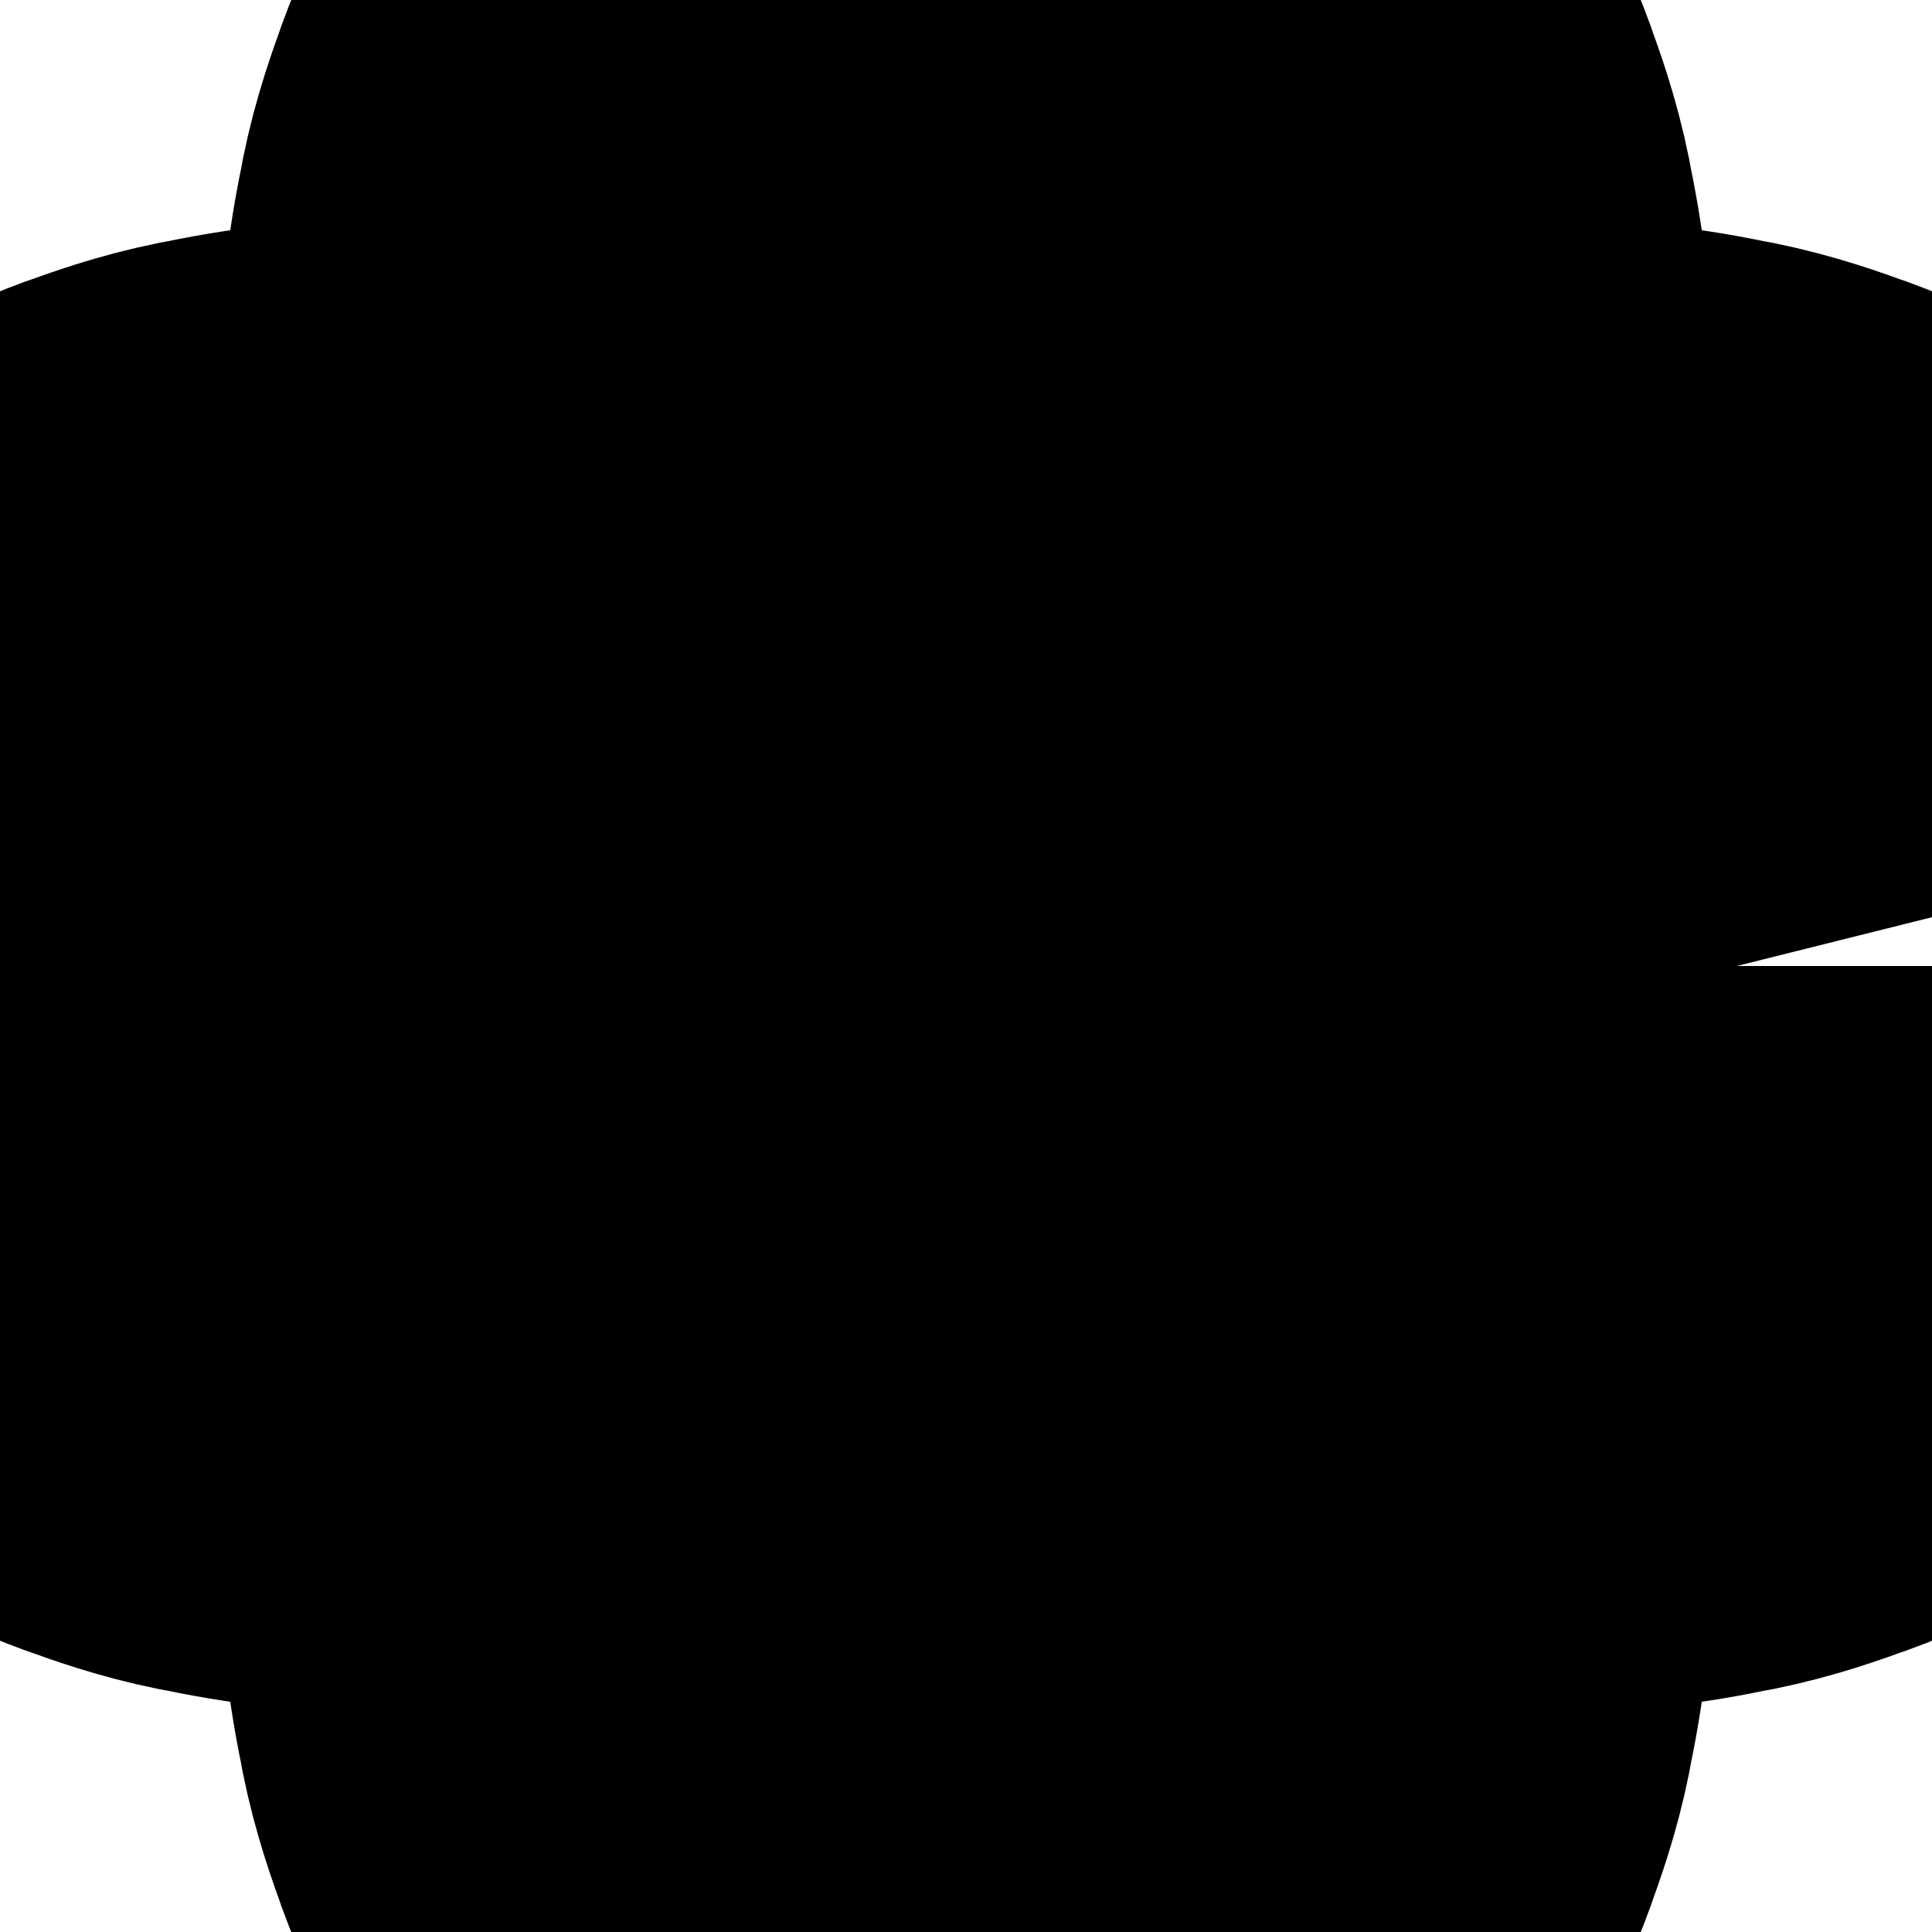
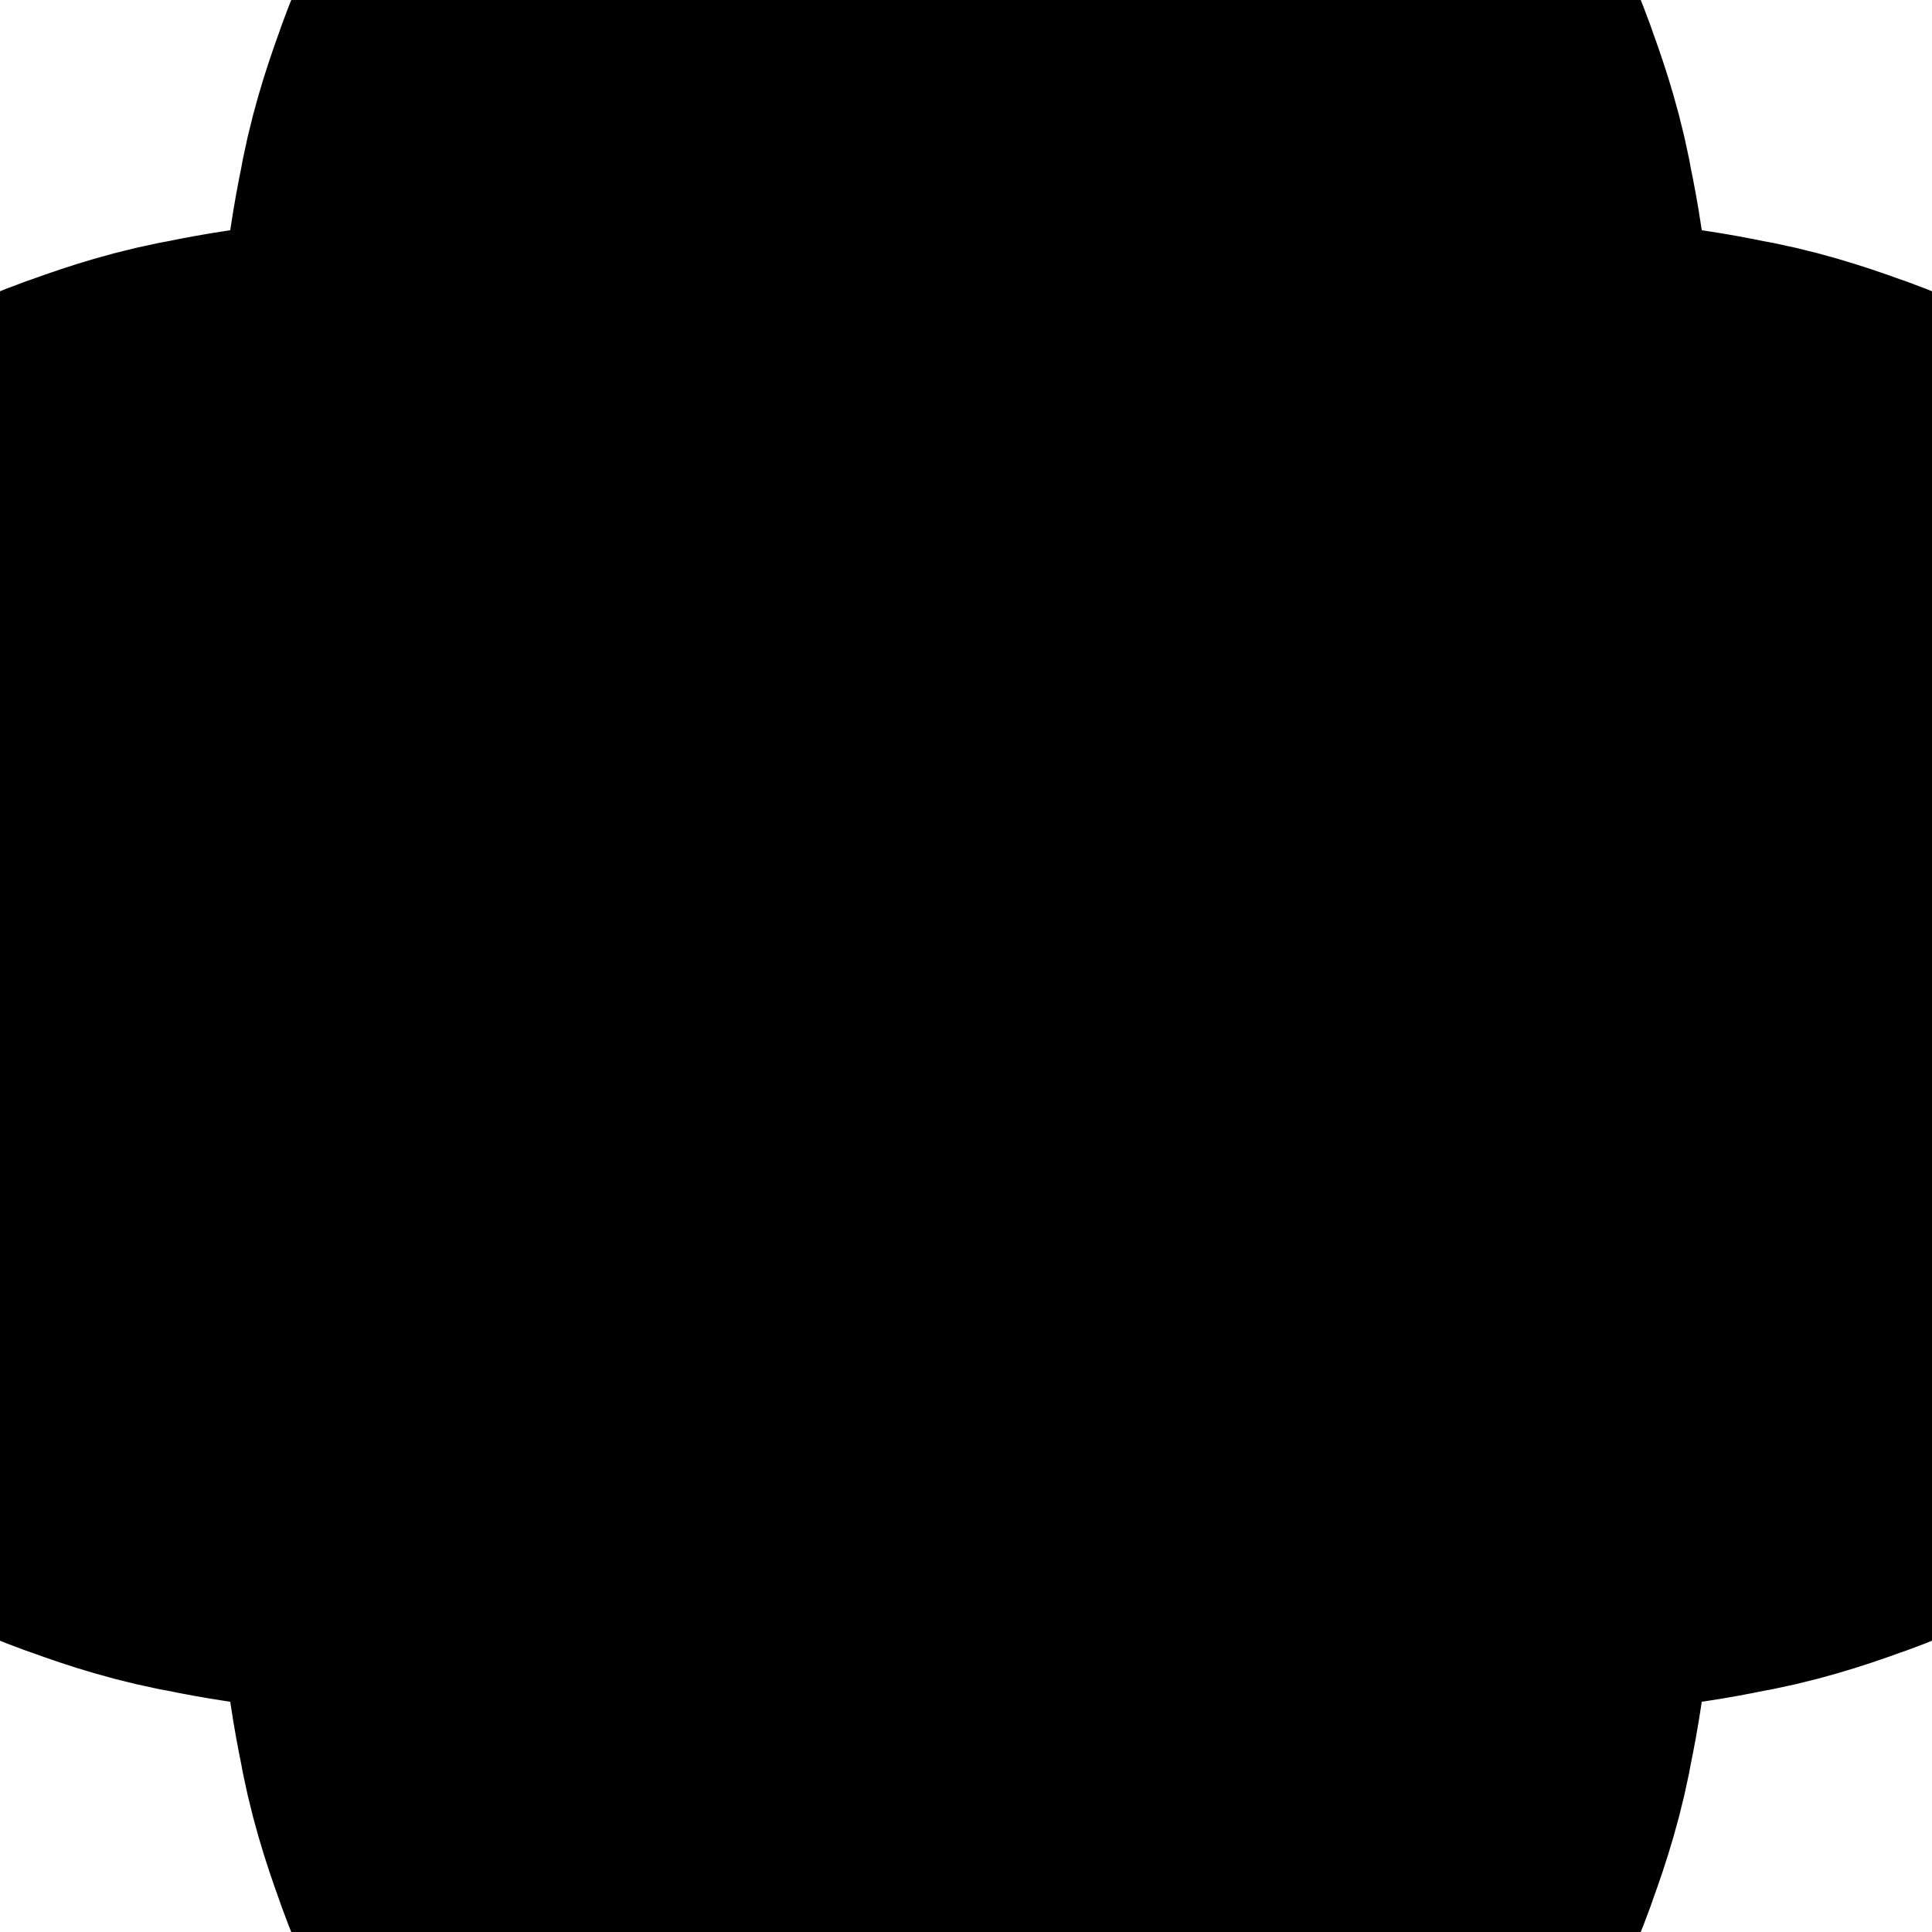
<svg xmlns="http://www.w3.org/2000/svg" viewBox="-1 -1 2 2" data-name="Clover" data-beats="16" data-ppqn="128">
-   <path d="M 1 0 C 1 0.016 0.998 0.033 0.994 0.049 C 0.99 0.065 0.984 0.081 0.976 0.096 C 0.968 0.111 0.958 0.126 0.947 0.14 C 0.935 0.154 0.921 0.168 0.906 0.18 C 0.891 0.193 0.874 0.204 0.856 0.214 C 0.837 0.225 0.817 0.234 0.796 0.241 C 0.774 0.249 0.752 0.256 0.728 0.26 C 0.704 0.265 0.679 0.269 0.653 0.271 C 0.628 0.272 0.601 0.273 0.574 0.271 C 0.546 0.27 0.518 0.267 0.49 0.262 C 0.462 0.257 0.433 0.251 0.404 0.242 C 0.376 0.234 0.347 0.224 0.318 0.213 C 0.29 0.201 0.261 0.188 0.233 0.173 C 0.205 0.158 0.178 0.142 0.151 0.124 C 0.124 0.106 0.098 0.086 0.073 0.066 C 0.048 0.045 0.001 -0.001 0 0 C -0.001 0.001 0.045 0.048 0.066 0.073 C 0.086 0.098 0.106 0.124 0.124 0.151 C 0.142 0.178 0.158 0.205 0.173 0.233 C 0.188 0.261 0.201 0.29 0.213 0.318 C 0.224 0.347 0.234 0.376 0.242 0.404 C 0.251 0.433 0.257 0.462 0.262 0.49 C 0.267 0.518 0.27 0.546 0.271 0.574 C 0.273 0.601 0.272 0.628 0.271 0.653 C 0.269 0.679 0.265 0.704 0.26 0.728 C 0.256 0.752 0.249 0.774 0.241 0.796 C 0.234 0.817 0.225 0.837 0.214 0.856 C 0.204 0.874 0.193 0.891 0.18 0.906 C 0.168 0.921 0.154 0.935 0.14 0.947 C 0.126 0.958 0.111 0.968 0.096 0.976 C 0.081 0.984 0.065 0.99 0.049 0.994 C 0.033 0.998 0.016 1 -0 1 C -0.016 1 -0.033 0.998 -0.049 0.994 C -0.065 0.99 -0.081 0.984 -0.096 0.976 C -0.111 0.968 -0.126 0.958 -0.14 0.947 C -0.154 0.935 -0.168 0.921 -0.18 0.906 C -0.193 0.891 -0.204 0.874 -0.214 0.856 C -0.225 0.837 -0.234 0.817 -0.241 0.796 C -0.249 0.774 -0.256 0.752 -0.26 0.728 C -0.265 0.704 -0.269 0.679 -0.271 0.653 C -0.272 0.628 -0.273 0.601 -0.271 0.574 C -0.27 0.546 -0.267 0.518 -0.262 0.49 C -0.257 0.462 -0.251 0.433 -0.242 0.404 C -0.234 0.376 -0.224 0.347 -0.213 0.318 C -0.201 0.29 -0.188 0.261 -0.173 0.233 C -0.158 0.205 -0.142 0.178 -0.124 0.151 C -0.106 0.124 -0.086 0.098 -0.066 0.073 C -0.045 0.048 0.001 0.001 -0 0 C -0.001 -0.001 -0.048 0.045 -0.073 0.066 C -0.098 0.086 -0.124 0.106 -0.151 0.124 C -0.178 0.142 -0.205 0.158 -0.233 0.173 C -0.261 0.188 -0.29 0.201 -0.318 0.213 C -0.347 0.224 -0.376 0.234 -0.404 0.242 C -0.433 0.251 -0.462 0.257 -0.49 0.262 C -0.518 0.267 -0.546 0.27 -0.574 0.271 C -0.601 0.273 -0.628 0.272 -0.653 0.271 C -0.679 0.269 -0.704 0.265 -0.728 0.26 C -0.752 0.256 -0.774 0.249 -0.796 0.241 C -0.817 0.234 -0.837 0.225 -0.856 0.214 C -0.874 0.204 -0.891 0.193 -0.906 0.18 C -0.921 0.168 -0.935 0.154 -0.947 0.14 C -0.958 0.126 -0.968 0.111 -0.976 0.096 C -0.984 0.081 -0.99 0.065 -0.994 0.049 C -0.998 0.033 -1 0.016 -1 -0 C -1 -0.016 -0.998 -0.033 -0.994 -0.049 C -0.99 -0.065 -0.984 -0.081 -0.976 -0.096 C -0.968 -0.111 -0.958 -0.126 -0.947 -0.14 C -0.935 -0.154 -0.921 -0.168 -0.906 -0.18 C -0.891 -0.193 -0.874 -0.204 -0.856 -0.214 C -0.837 -0.225 -0.817 -0.234 -0.796 -0.241 C -0.774 -0.249 -0.752 -0.256 -0.728 -0.26 C -0.704 -0.265 -0.679 -0.269 -0.653 -0.271 C -0.628 -0.272 -0.601 -0.273 -0.574 -0.271 C -0.546 -0.27 -0.518 -0.267 -0.49 -0.262 C -0.462 -0.257 -0.433 -0.251 -0.404 -0.242 C -0.376 -0.234 -0.347 -0.224 -0.318 -0.213 C -0.29 -0.201 -0.261 -0.188 -0.233 -0.173 C -0.205 -0.158 -0.178 -0.142 -0.151 -0.124 C -0.124 -0.106 -0.098 -0.086 -0.073 -0.066 C -0.048 -0.045 -0.001 0.001 -0 -0 C 0.001 -0.001 -0.045 -0.048 -0.066 -0.073 C -0.086 -0.098 -0.106 -0.124 -0.124 -0.151 C -0.142 -0.178 -0.158 -0.205 -0.173 -0.233 C -0.188 -0.261 -0.201 -0.29 -0.213 -0.318 C -0.224 -0.347 -0.234 -0.376 -0.242 -0.404 C -0.251 -0.433 -0.257 -0.462 -0.262 -0.49 C -0.267 -0.518 -0.27 -0.546 -0.271 -0.574 C -0.273 -0.601 -0.272 -0.628 -0.271 -0.653 C -0.269 -0.679 -0.265 -0.704 -0.26 -0.728 C -0.256 -0.752 -0.249 -0.774 -0.241 -0.796 C -0.234 -0.817 -0.225 -0.837 -0.214 -0.856 C -0.204 -0.874 -0.193 -0.891 -0.18 -0.906 C -0.168 -0.921 -0.154 -0.935 -0.14 -0.947 C -0.126 -0.958 -0.111 -0.968 -0.096 -0.976 C -0.081 -0.984 -0.065 -0.99 -0.049 -0.994 C -0.033 -0.998 -0.016 -1 0 -1 C 0.016 -1 0.033 -0.998 0.049 -0.994 C 0.065 -0.99 0.081 -0.984 0.096 -0.976 C 0.111 -0.968 0.126 -0.958 0.14 -0.947 C 0.154 -0.935 0.168 -0.921 0.18 -0.906 C 0.193 -0.891 0.204 -0.874 0.214 -0.856 C 0.225 -0.837 0.234 -0.817 0.241 -0.796 C 0.249 -0.774 0.256 -0.752 0.26 -0.728 C 0.265 -0.704 0.269 -0.679 0.271 -0.653 C 0.272 -0.628 0.273 -0.601 0.271 -0.574 C 0.27 -0.546 0.267 -0.518 0.262 -0.49 C 0.257 -0.462 0.251 -0.433 0.242 -0.404 C 0.234 -0.376 0.224 -0.347 0.213 -0.318 C 0.201 -0.29 0.188 -0.261 0.173 -0.233 C 0.158 -0.205 0.142 -0.178 0.124 -0.151 C 0.106 -0.124 0.086 -0.098 0.066 -0.073 C 0.045 -0.048 -0.001 -0.001 0 -0 C 0.001 0.001 0.048 -0.045 0.073 -0.066 C 0.098 -0.086 0.124 -0.106 0.151 -0.124 C 0.178 -0.142 0.205 -0.158 0.233 -0.173 C 0.261 -0.188 0.29 -0.201 0.318 -0.213 C 0.347 -0.224 0.376 -0.234 0.404 -0.242 C 0.433 -0.251 0.462 -0.257 0.49 -0.262 C 0.518 -0.267 0.546 -0.27 0.574 -0.271 C 0.601 -0.273 0.628 -0.272 0.653 -0.271 C 0.679 -0.269 0.704 -0.265 0.728 -0.26 C 0.752 -0.256 0.774 -0.249 0.796 -0.241 C 0.817 -0.234 0.837 -0.225 0.856 -0.214 C 0.874 -0.204 0.891 -0.193 0.906 -0.18 C 0.921 -0.168 0.935 -0.154 0.947 -0.14 C 0.958 -0.126 0.968 -0.111 0.976 -0.096 C 0.984 -0.081 0.99 -0.065 0.994 -0.049" fill="none" stroke="black" />
+   <path d="M 1 0 C 1 0.016 0.998 0.033 0.994 0.049 C 0.99 0.065 0.984 0.081 0.976 0.096 C 0.968 0.111 0.958 0.126 0.947 0.14 C 0.935 0.154 0.921 0.168 0.906 0.18 C 0.891 0.193 0.874 0.204 0.856 0.214 C 0.837 0.225 0.817 0.234 0.796 0.241 C 0.774 0.249 0.752 0.256 0.728 0.26 C 0.704 0.265 0.679 0.269 0.653 0.271 C 0.628 0.272 0.601 0.273 0.574 0.271 C 0.546 0.27 0.518 0.267 0.49 0.262 C 0.462 0.257 0.433 0.251 0.404 0.242 C 0.376 0.234 0.347 0.224 0.318 0.213 C 0.29 0.201 0.261 0.188 0.233 0.173 C 0.205 0.158 0.178 0.142 0.151 0.124 C 0.124 0.106 0.098 0.086 0.073 0.066 C 0.048 0.045 0.001 -0.001 0 0 C -0.001 0.001 0.045 0.048 0.066 0.073 C 0.086 0.098 0.106 0.124 0.124 0.151 C 0.142 0.178 0.158 0.205 0.173 0.233 C 0.188 0.261 0.201 0.29 0.213 0.318 C 0.224 0.347 0.234 0.376 0.242 0.404 C 0.251 0.433 0.257 0.462 0.262 0.49 C 0.267 0.518 0.27 0.546 0.271 0.574 C 0.273 0.601 0.272 0.628 0.271 0.653 C 0.269 0.679 0.265 0.704 0.26 0.728 C 0.256 0.752 0.249 0.774 0.241 0.796 C 0.234 0.817 0.225 0.837 0.214 0.856 C 0.204 0.874 0.193 0.891 0.18 0.906 C 0.168 0.921 0.154 0.935 0.14 0.947 C 0.126 0.958 0.111 0.968 0.096 0.976 C 0.081 0.984 0.065 0.99 0.049 0.994 C 0.033 0.998 0.016 1 -0 1 C -0.016 1 -0.033 0.998 -0.049 0.994 C -0.065 0.99 -0.081 0.984 -0.096 0.976 C -0.111 0.968 -0.126 0.958 -0.14 0.947 C -0.154 0.935 -0.168 0.921 -0.18 0.906 C -0.193 0.891 -0.204 0.874 -0.214 0.856 C -0.225 0.837 -0.234 0.817 -0.241 0.796 C -0.249 0.774 -0.256 0.752 -0.26 0.728 C -0.265 0.704 -0.269 0.679 -0.271 0.653 C -0.272 0.628 -0.273 0.601 -0.271 0.574 C -0.27 0.546 -0.267 0.518 -0.262 0.49 C -0.257 0.462 -0.251 0.433 -0.242 0.404 C -0.234 0.376 -0.224 0.347 -0.213 0.318 C -0.201 0.29 -0.188 0.261 -0.173 0.233 C -0.158 0.205 -0.142 0.178 -0.124 0.151 C -0.106 0.124 -0.086 0.098 -0.066 0.073 C -0.045 0.048 0.001 0.001 -0 0 C -0.001 -0.001 -0.048 0.045 -0.073 0.066 C -0.098 0.086 -0.124 0.106 -0.151 0.124 C -0.178 0.142 -0.205 0.158 -0.233 0.173 C -0.261 0.188 -0.29 0.201 -0.318 0.213 C -0.347 0.224 -0.376 0.234 -0.404 0.242 C -0.433 0.251 -0.462 0.257 -0.49 0.262 C -0.518 0.267 -0.546 0.27 -0.574 0.271 C -0.601 0.273 -0.628 0.272 -0.653 0.271 C -0.679 0.269 -0.704 0.265 -0.728 0.26 C -0.752 0.256 -0.774 0.249 -0.796 0.241 C -0.817 0.234 -0.837 0.225 -0.856 0.214 C -0.874 0.204 -0.891 0.193 -0.906 0.18 C -0.921 0.168 -0.935 0.154 -0.947 0.14 C -0.958 0.126 -0.968 0.111 -0.976 0.096 C -0.984 0.081 -0.99 0.065 -0.994 0.049 C -0.998 0.033 -1 0.016 -1 -0 C -1 -0.016 -0.998 -0.033 -0.994 -0.049 C -0.99 -0.065 -0.984 -0.081 -0.976 -0.096 C -0.968 -0.111 -0.958 -0.126 -0.947 -0.14 C -0.935 -0.154 -0.921 -0.168 -0.906 -0.18 C -0.891 -0.193 -0.874 -0.204 -0.856 -0.214 C -0.837 -0.225 -0.817 -0.234 -0.796 -0.241 C -0.774 -0.249 -0.752 -0.256 -0.728 -0.26 C -0.704 -0.265 -0.679 -0.269 -0.653 -0.271 C -0.628 -0.272 -0.601 -0.273 -0.574 -0.271 C -0.546 -0.27 -0.518 -0.267 -0.49 -0.262 C -0.462 -0.257 -0.433 -0.251 -0.404 -0.242 C -0.376 -0.234 -0.347 -0.224 -0.318 -0.213 C -0.29 -0.201 -0.261 -0.188 -0.233 -0.173 C -0.205 -0.158 -0.178 -0.142 -0.151 -0.124 C -0.124 -0.106 -0.098 -0.086 -0.073 -0.066 C -0.048 -0.045 -0.001 0.001 -0 -0 C 0.001 -0.001 -0.045 -0.048 -0.066 -0.073 C -0.086 -0.098 -0.106 -0.124 -0.124 -0.151 C -0.142 -0.178 -0.158 -0.205 -0.173 -0.233 C -0.188 -0.261 -0.201 -0.29 -0.213 -0.318 C -0.224 -0.347 -0.234 -0.376 -0.242 -0.404 C -0.251 -0.433 -0.257 -0.462 -0.262 -0.49 C -0.267 -0.518 -0.27 -0.546 -0.271 -0.574 C -0.273 -0.601 -0.272 -0.628 -0.271 -0.653 C -0.269 -0.679 -0.265 -0.704 -0.26 -0.728 C -0.256 -0.752 -0.249 -0.774 -0.241 -0.796 C -0.234 -0.817 -0.225 -0.837 -0.214 -0.856 C -0.204 -0.874 -0.193 -0.891 -0.18 -0.906 C -0.168 -0.921 -0.154 -0.935 -0.14 -0.947 C -0.126 -0.958 -0.111 -0.968 -0.096 -0.976 C -0.081 -0.984 -0.065 -0.99 -0.049 -0.994 C -0.033 -0.998 -0.016 -1 0 -1 C 0.016 -1 0.033 -0.998 0.049 -0.994 C 0.065 -0.99 0.081 -0.984 0.096 -0.976 C 0.111 -0.968 0.126 -0.958 0.14 -0.947 C 0.154 -0.935 0.168 -0.921 0.18 -0.906 C 0.193 -0.891 0.204 -0.874 0.214 -0.856 C 0.225 -0.837 0.234 -0.817 0.241 -0.796 C 0.249 -0.774 0.256 -0.752 0.26 -0.728 C 0.265 -0.704 0.269 -0.679 0.271 -0.653 C 0.272 -0.628 0.273 -0.601 0.271 -0.574 C 0.27 -0.546 0.267 -0.518 0.262 -0.49 C 0.257 -0.462 0.251 -0.433 0.242 -0.404 C 0.234 -0.376 0.224 -0.347 0.213 -0.318 C 0.201 -0.29 0.188 -0.261 0.173 -0.233 C 0.158 -0.205 0.142 -0.178 0.124 -0.151 C 0.106 -0.124 0.086 -0.098 0.066 -0.073 C 0.045 -0.048 -0.001 -0.001 0 -0 C 0.001 0.001 0.048 -0.045 0.073 -0.066 C 0.098 -0.086 0.124 -0.106 0.151 -0.124 C 0.178 -0.142 0.205 -0.158 0.233 -0.173 C 0.261 -0.188 0.29 -0.201 0.318 -0.213 C 0.347 -0.224 0.376 -0.234 0.404 -0.242 C 0.433 -0.251 0.462 -0.257 0.49 -0.262 C 0.518 -0.267 0.546 -0.27 0.574 -0.271 C 0.601 -0.273 0.628 -0.272 0.653 -0.271 C 0.679 -0.269 0.704 -0.265 0.728 -0.26 C 0.752 -0.256 0.774 -0.249 0.796 -0.241 C 0.817 -0.234 0.837 -0.225 0.856 -0.214 C 0.874 -0.204 0.891 -0.193 0.906 -0.18 C 0.921 -0.168 0.935 -0.154 0.947 -0.14 C 0.958 -0.126 0.968 -0.111 0.976 -0.096 C 0.984 -0.081 0.99 -0.065 0.994 -0.049 C 0.998 -0.033 1 -0.016 1 0" fill="none" stroke="black" />
</svg>
